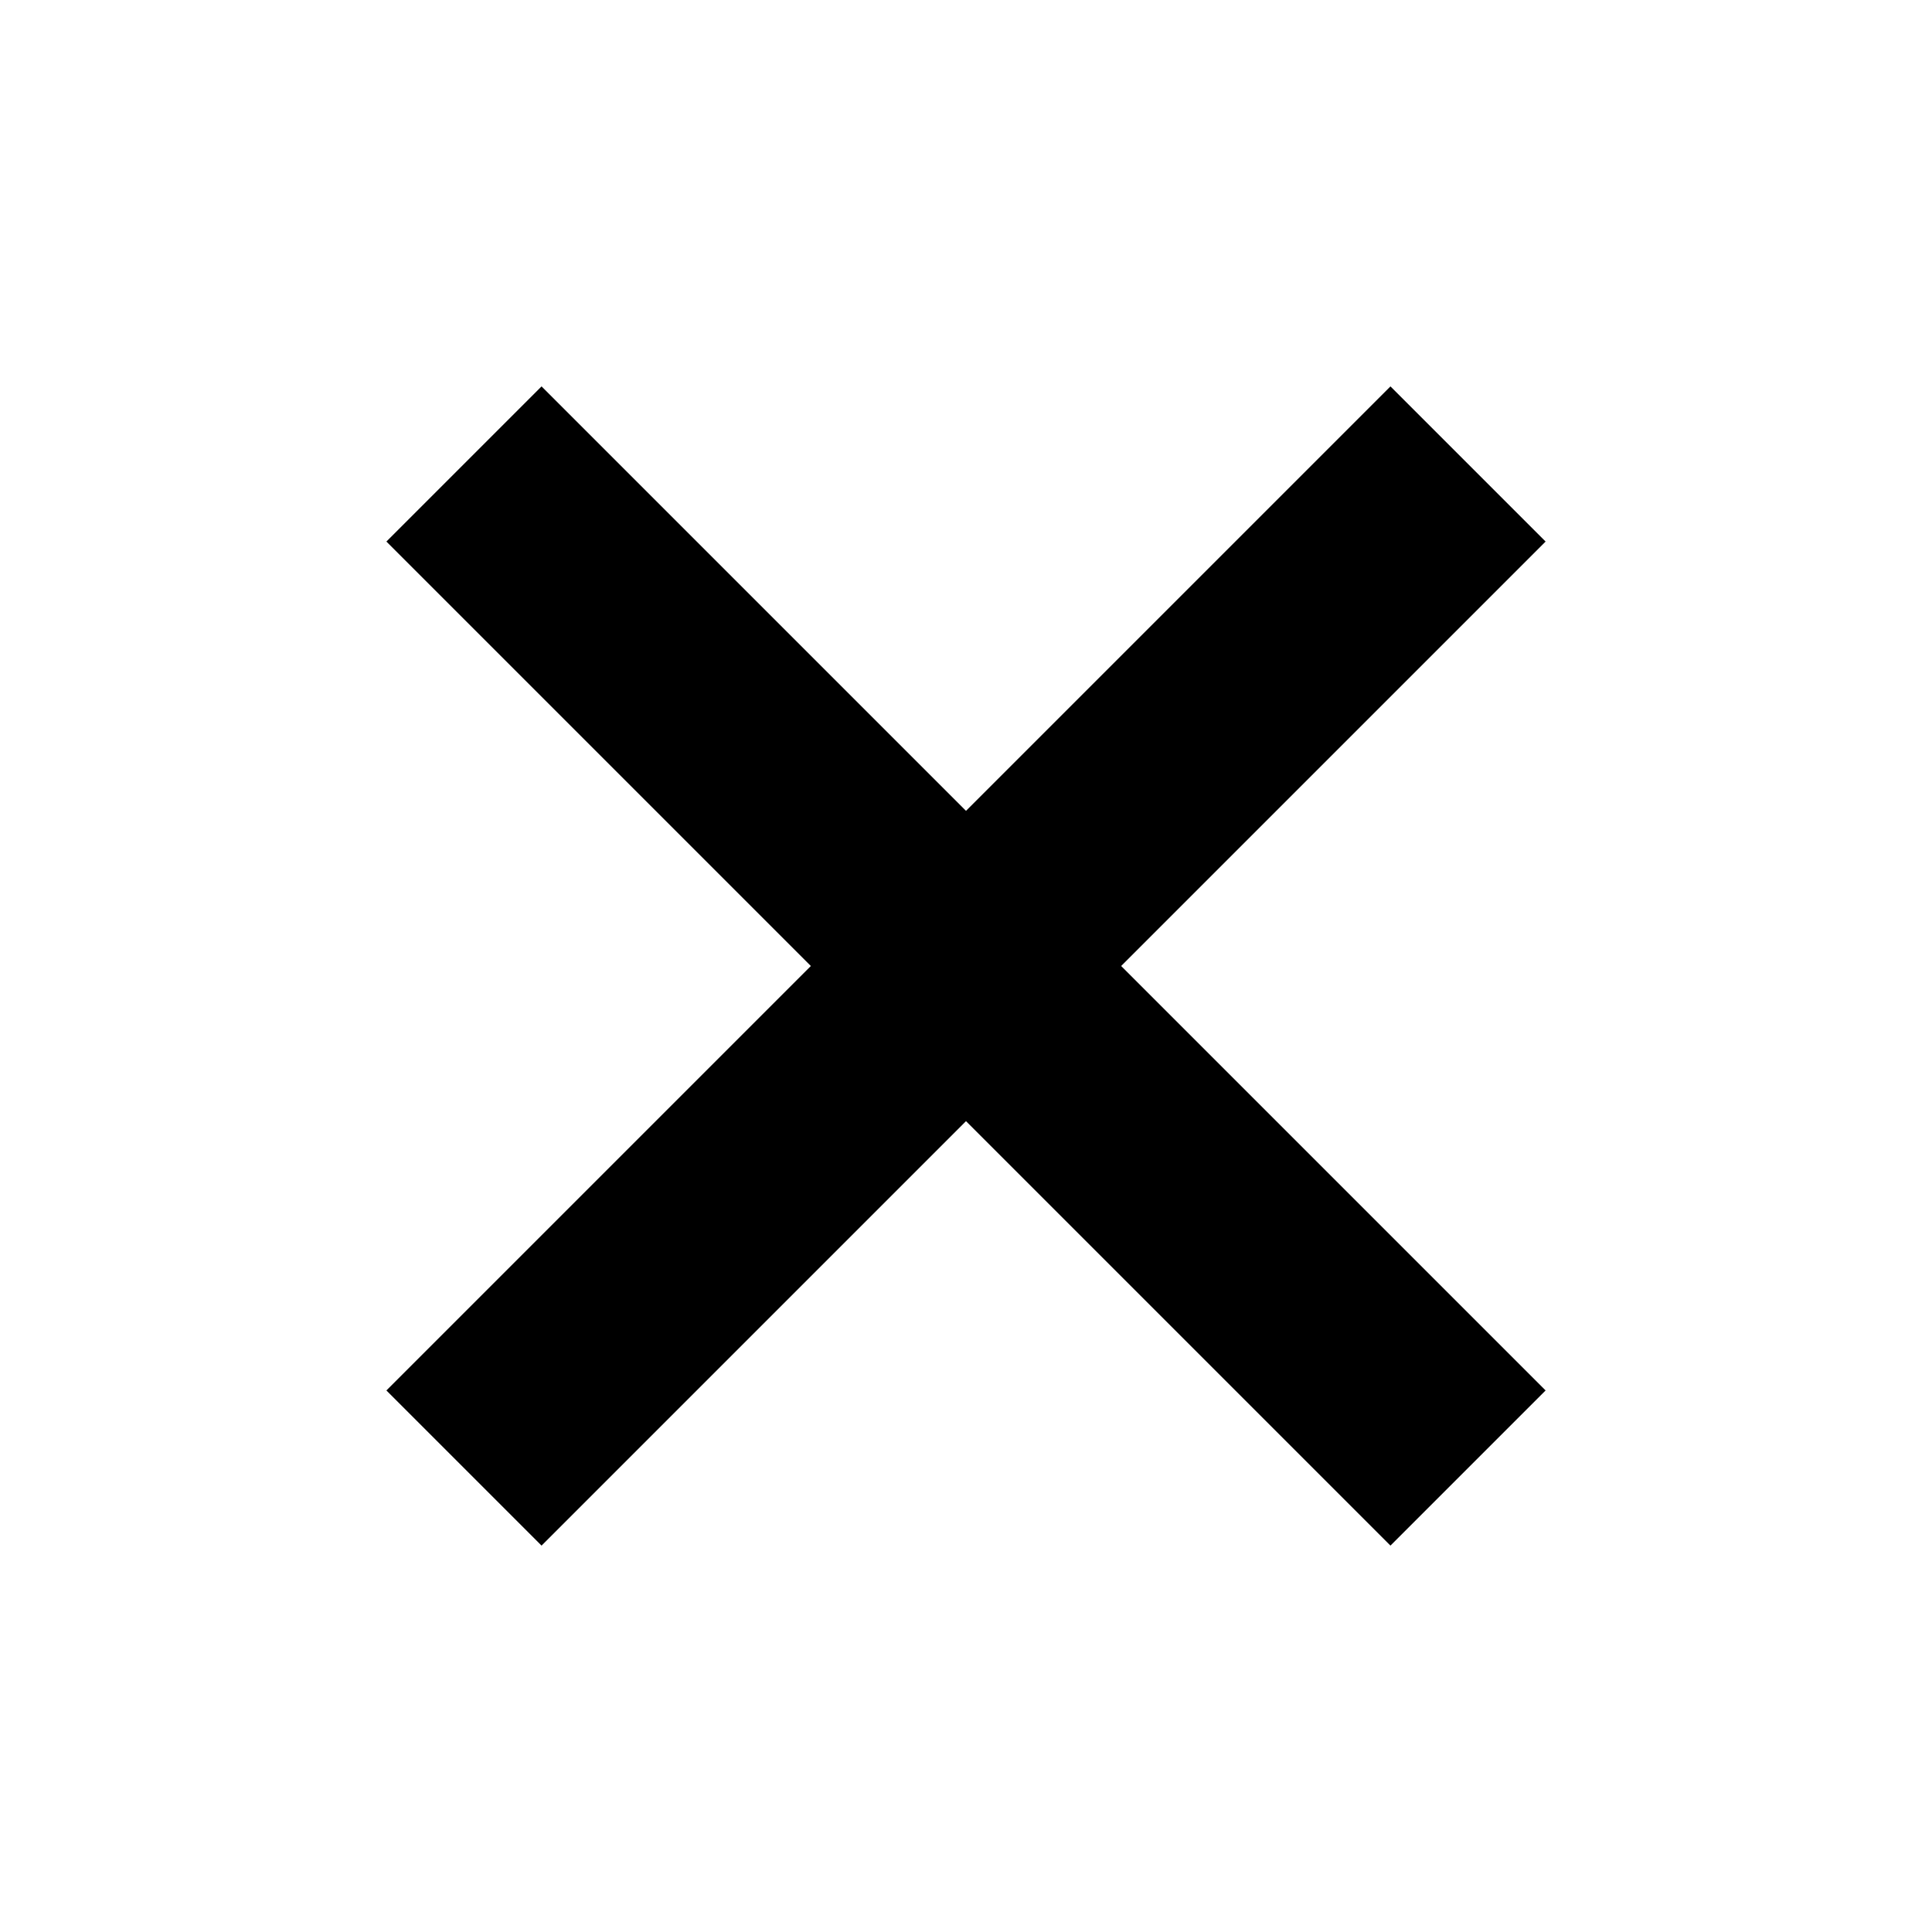
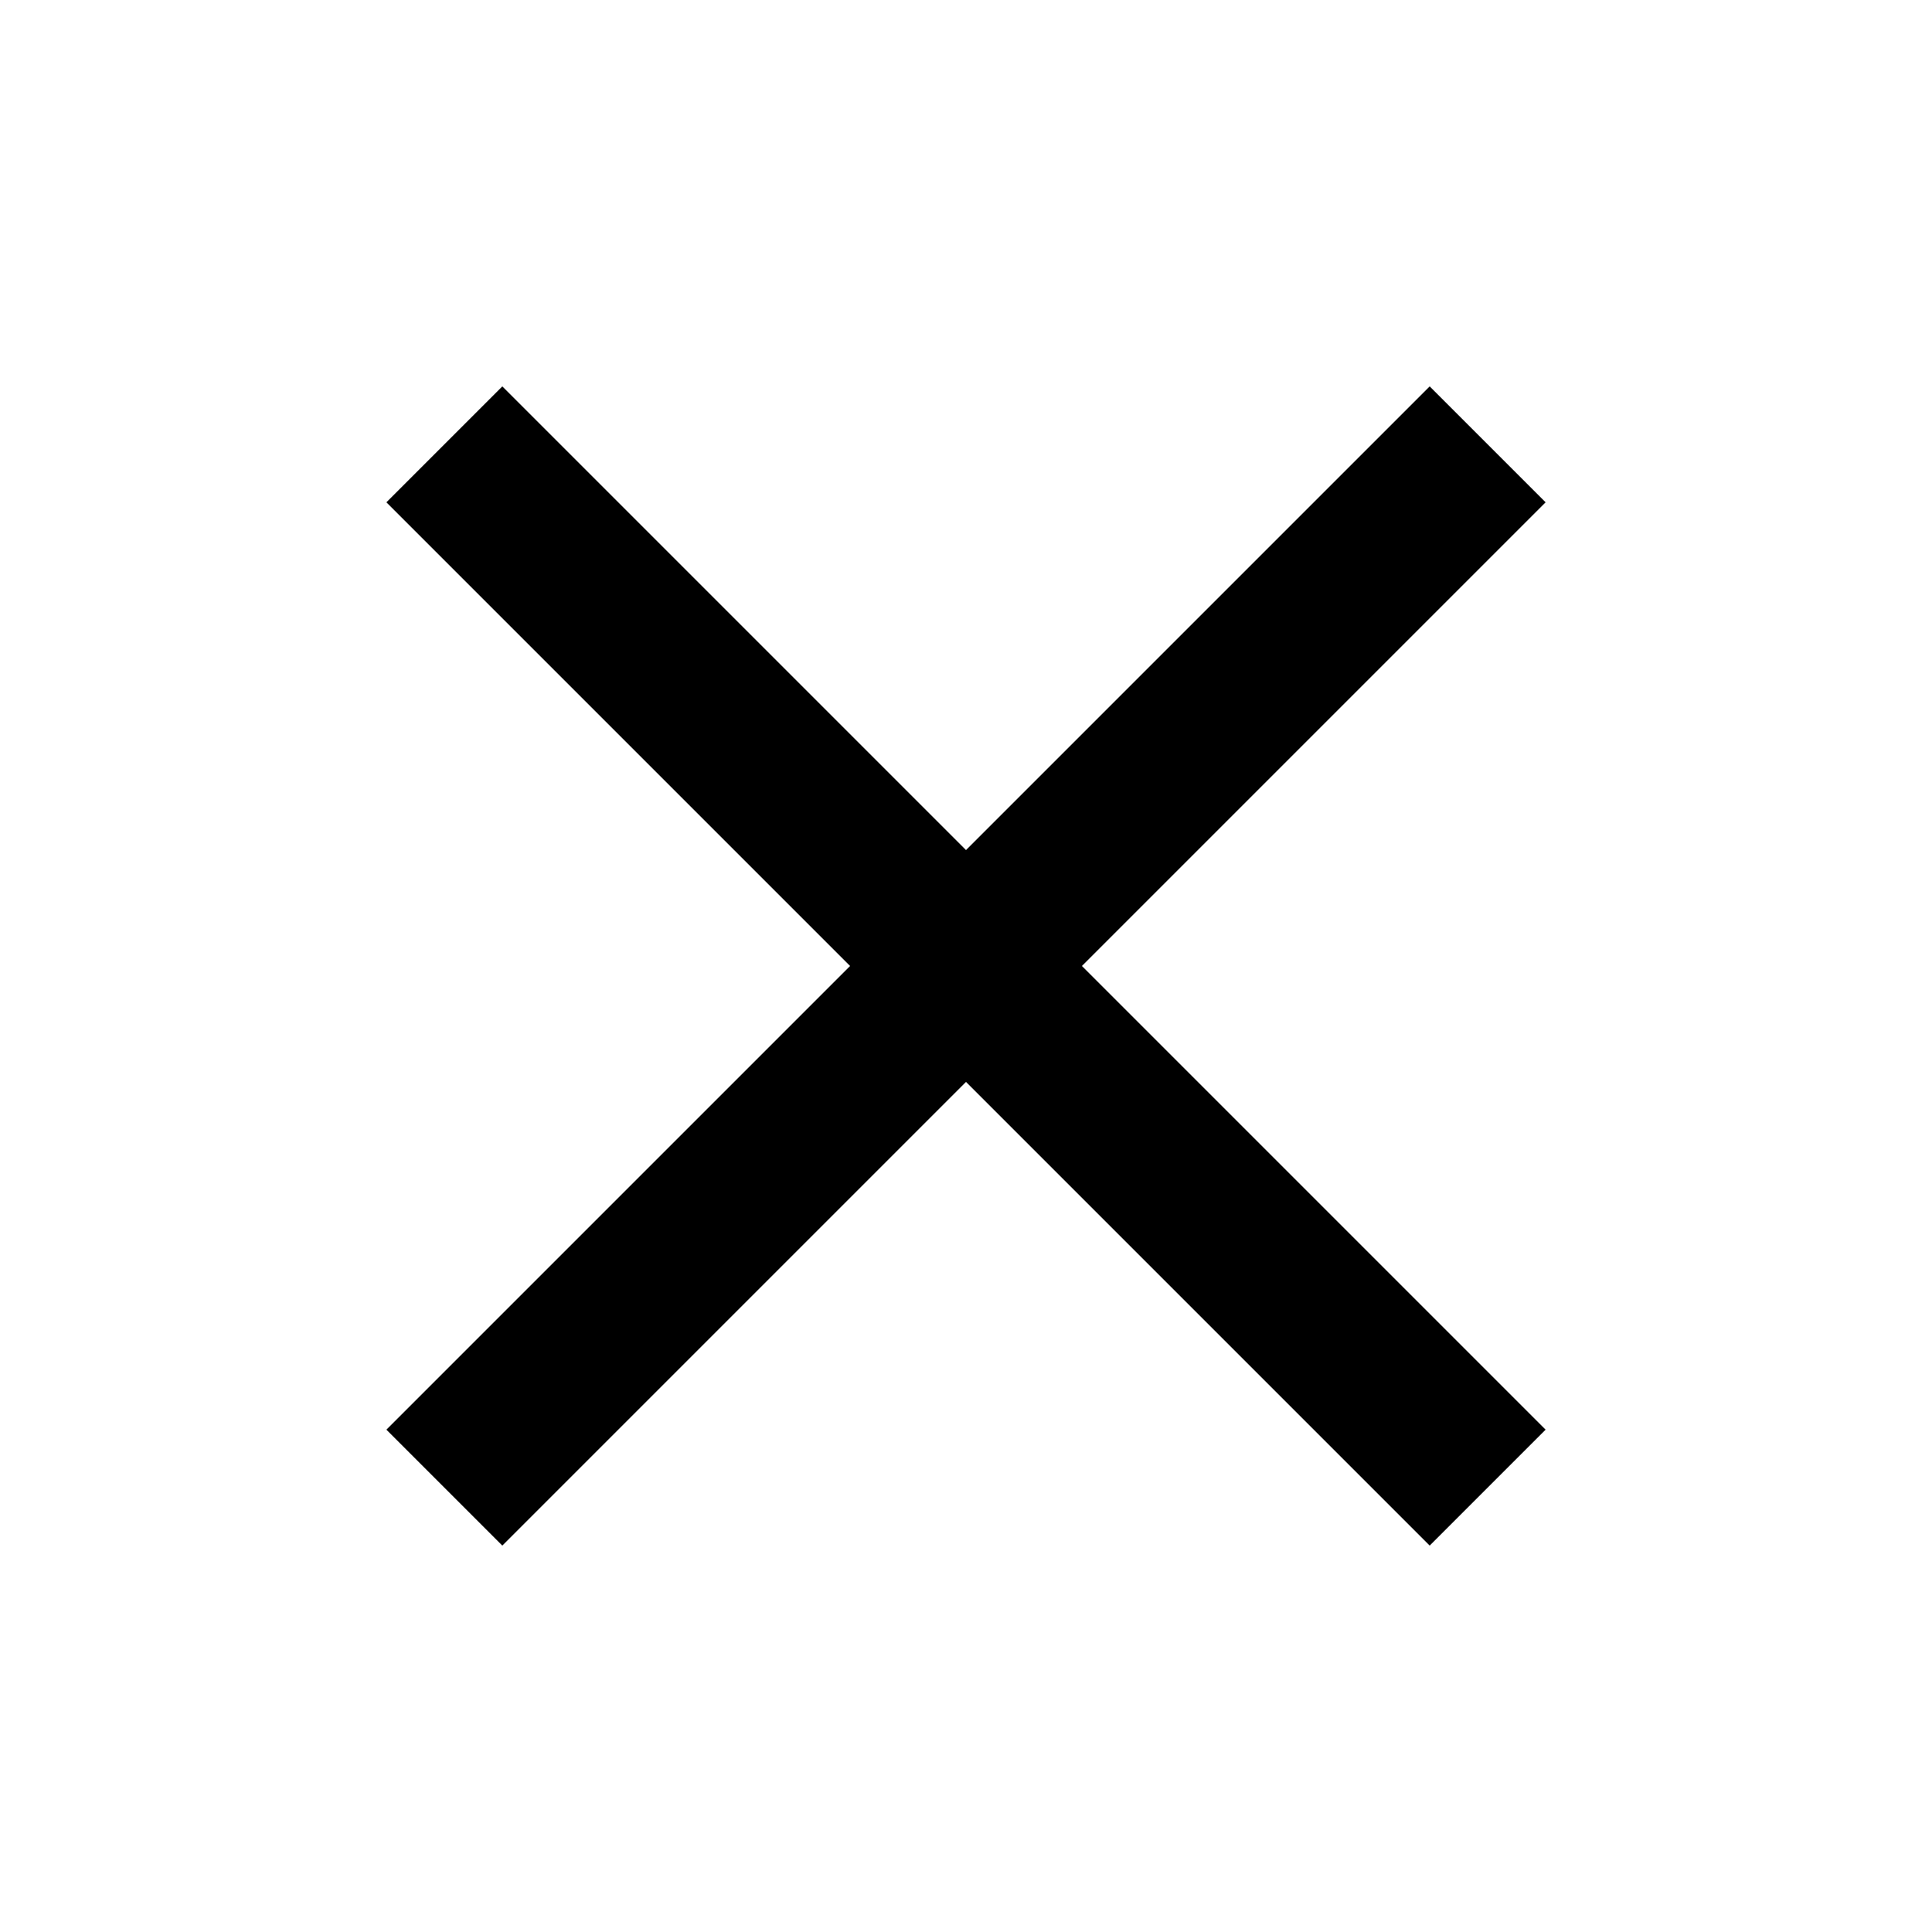
<svg xmlns="http://www.w3.org/2000/svg" width="20" height="20" fill="none" viewBox="0 0 20 20">
-   <path fill="currentColor" d="M5.606 16 4 14.394 8.394 10 4 5.606 5.606 4 10 8.394 14.394 4 16 5.606 11.606 10 16 14.394 14.394 16 10 11.606z" />
+   <path fill="currentColor" d="M5.2 16 4 14.8 8.8 10 4 5.2 5.2 4 10 8.8 14.8 4 16 5.2 11.2 10l4.8 4.8-1.2 1.2-4.8-4.8z" />
</svg>
